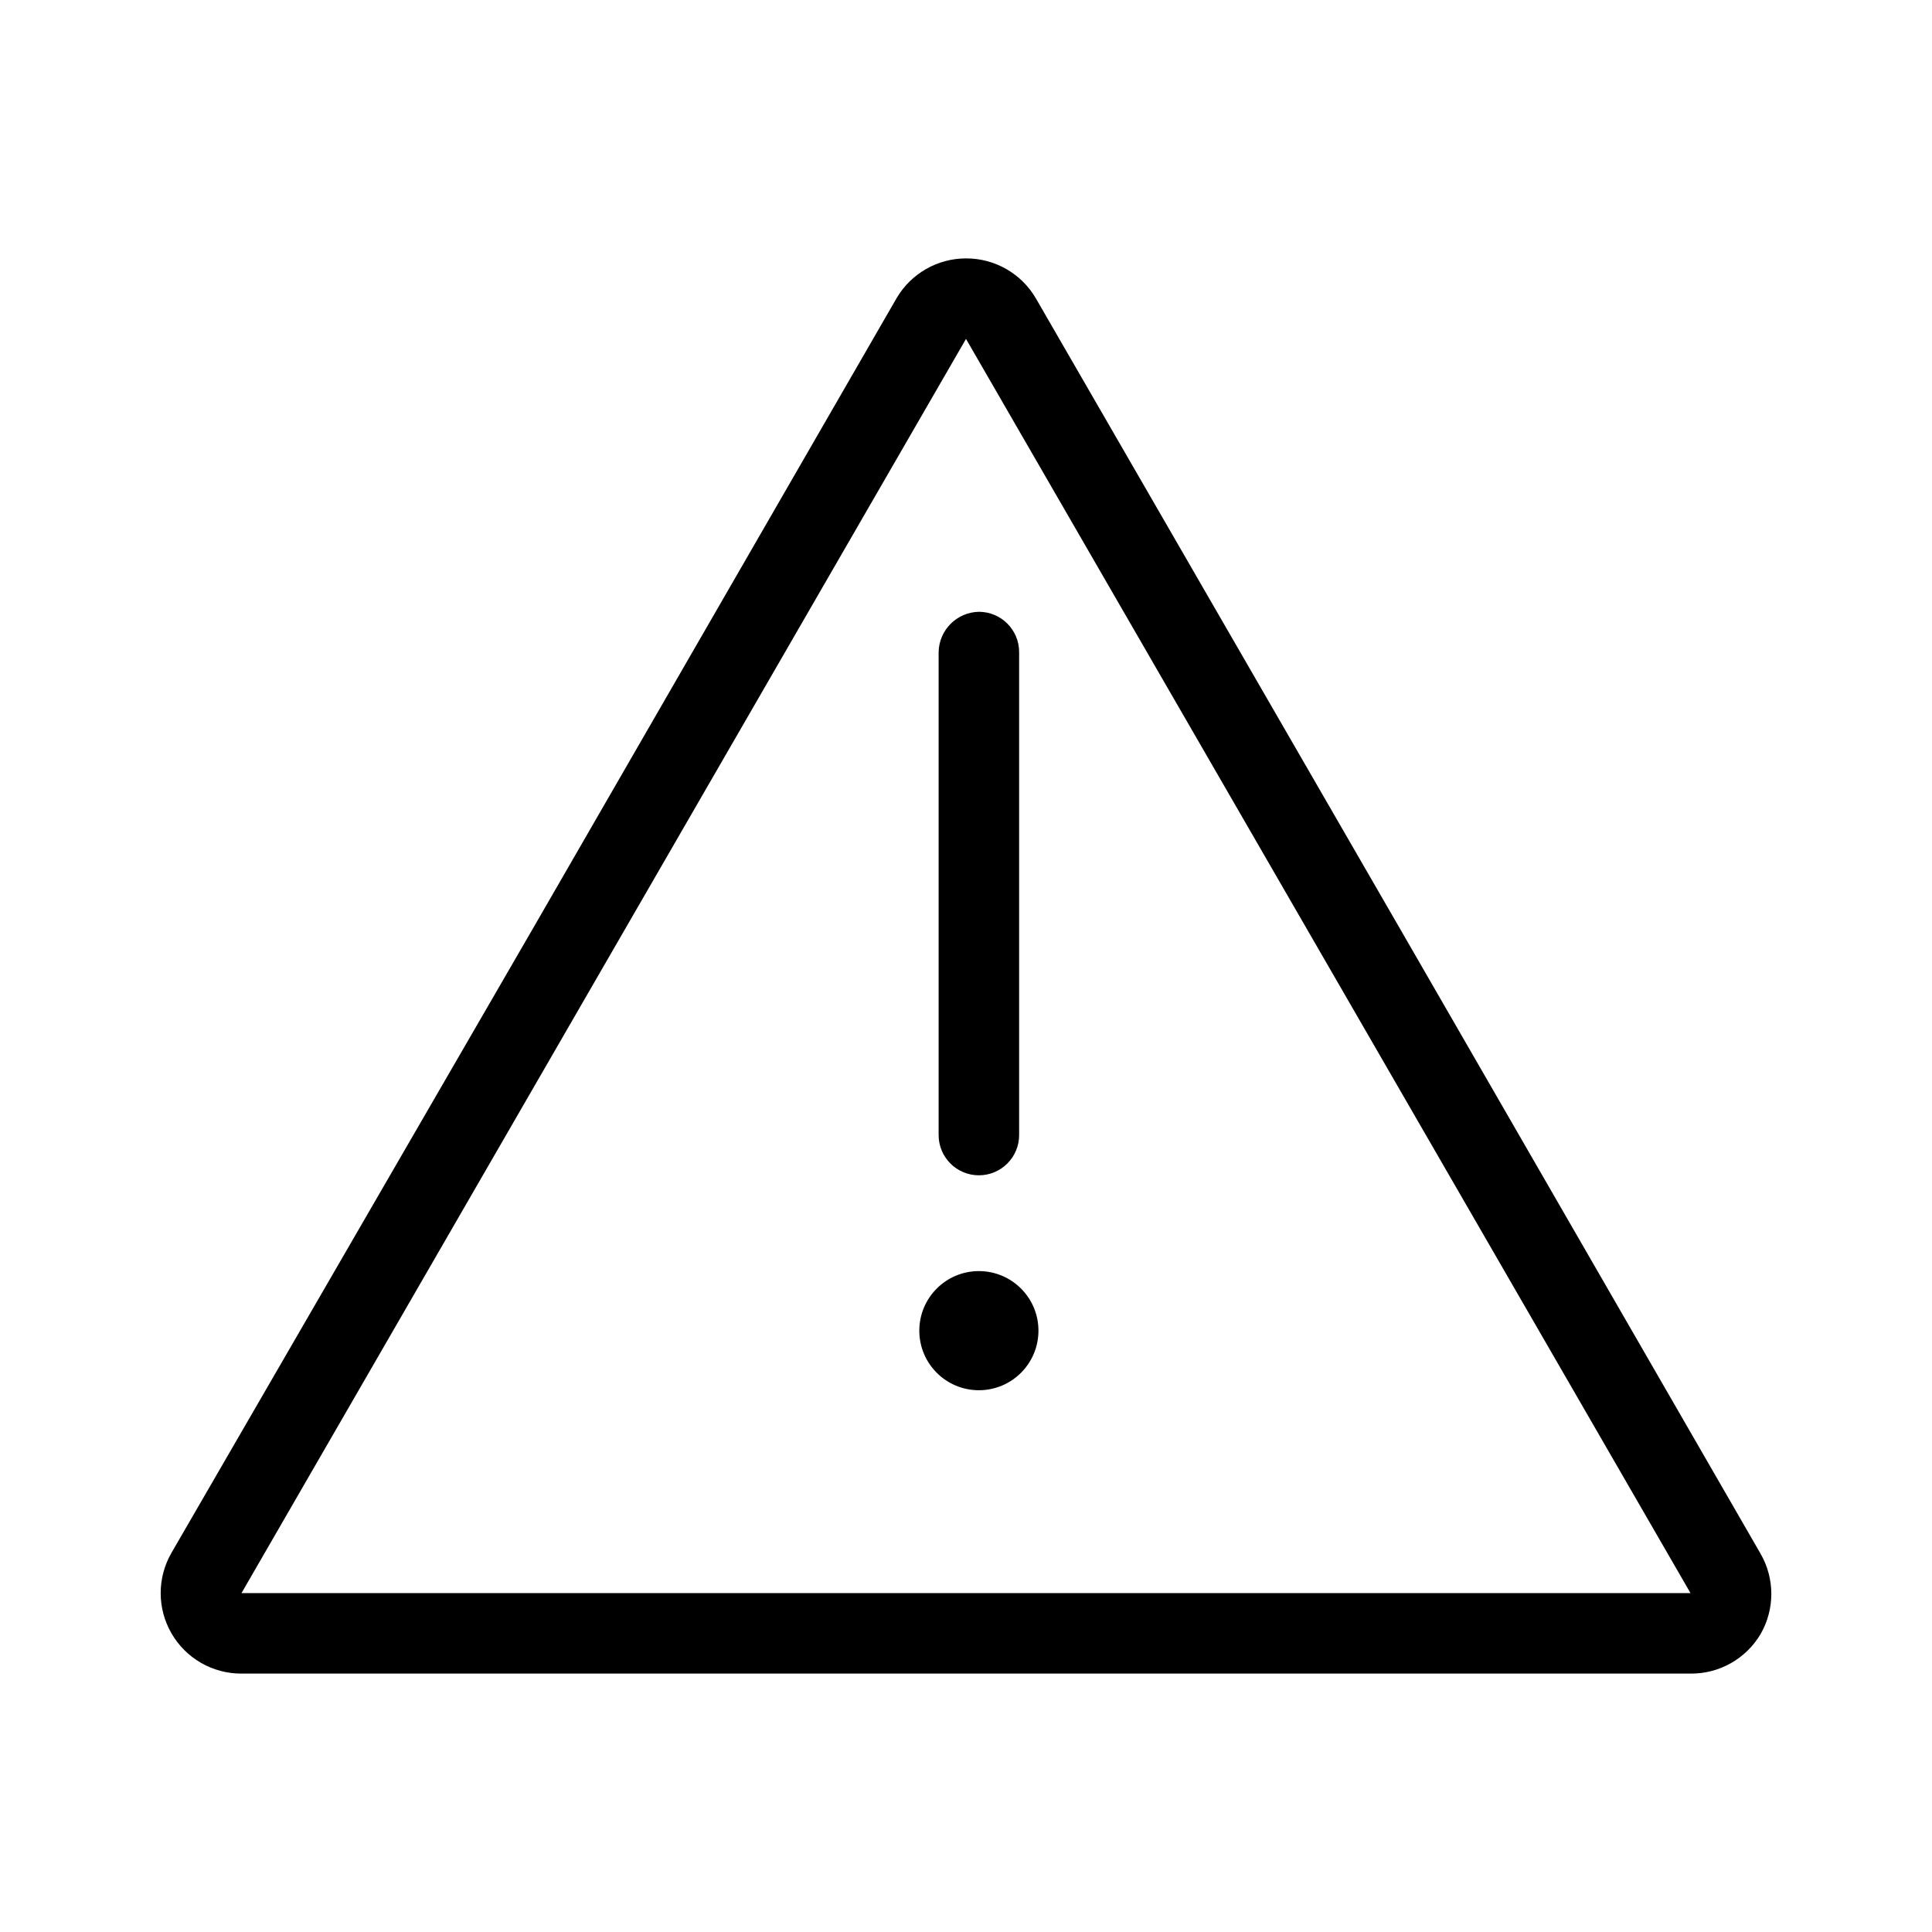
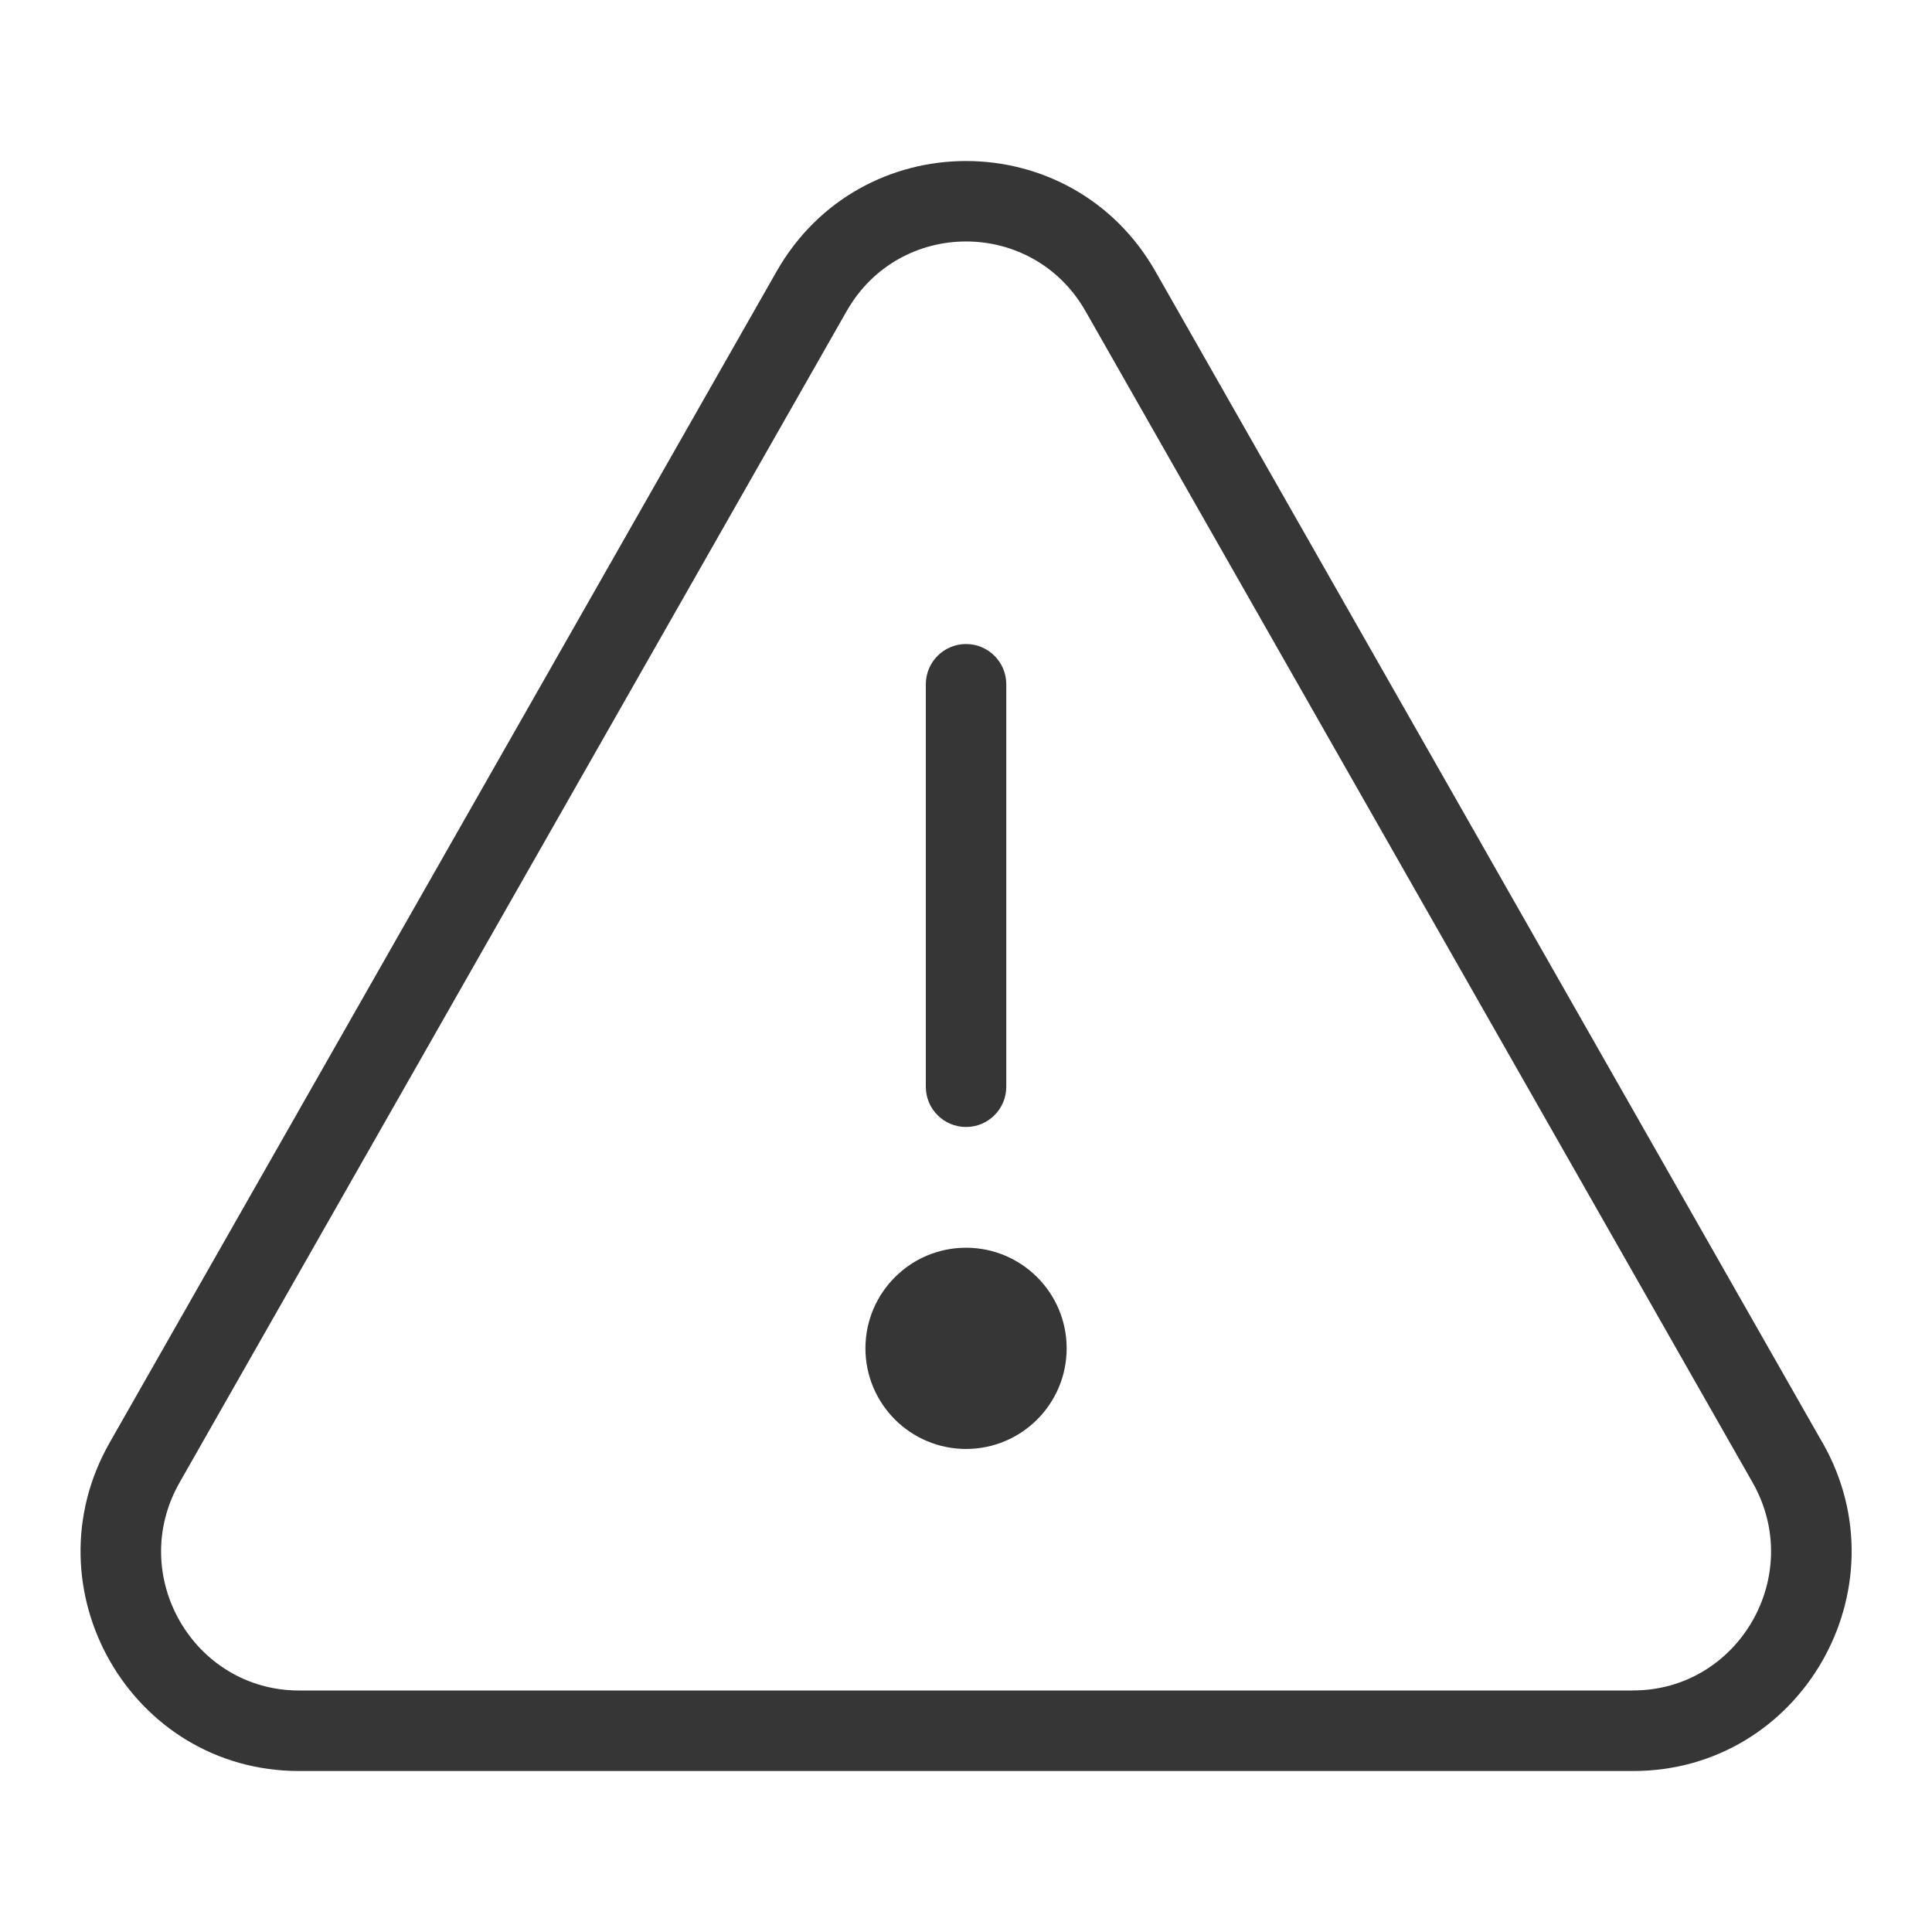
- <svg xmlns="http://www.w3.org/2000/svg" width="24" height="24" viewBox="0 0 24 24">
-   <path d="M12.16,15.79a.74.74,0,1,0,.74.74A.74.74,0,0,0,12.16,15.79Z" />
-   <path d="M12.16,14.6a.5.5,0,0,0,.5-.5v-6a.5.5,0,0,0-.5-.5.51.51,0,0,0-.5.5v6A.5.5,0,0,0,12.16,14.6Z" />
-   <path d="M21.87,19.3l-4.5-7.8-4.5-7.79a1,1,0,0,0-.87-.5,1,1,0,0,0-.86.49l-4.5,7.8L2.13,19.29a1,1,0,0,0,0,1,1,1,0,0,0,.87.5H21a1,1,0,0,0,.87-.49A1,1,0,0,0,21.87,19.3ZM12,19.79H3L7.5,12,12,4.21,16.5,12,21,19.79Z" />
+ <svg xmlns="http://www.w3.org/2000/svg" id="Camada_1" width="40" height="40" version="1.1" viewBox="0 0 40 40">
+   <path d="M20.001,25.833c-1.151,0-2.083.933-2.083,2.083s.933,2.083,2.083,2.083,2.083-.933,2.083-2.083-.933-2.083-2.083-2.083Z" fill="#363636" fill-rule="evenodd" />
+   <path d="M20.001,23.333c.46,0,.833-.373.833-.833v-8.333c0-.46-.373-.833-.833-.833s-.833.373-.833.833v8.333c0,.46.373.833.833.833Z" fill="#363636" fill-rule="evenodd" />
+   <path d="M37.731,29.867L23.922,5.619c-1.736-3.047-6.107-3.047-7.843,0L2.271,29.867c-1.721,3.021.441,6.8,3.922,6.8h27.618c3.48,0,5.643-3.779,3.922-6.8ZM33.81,35H6.192c-2.184,0-3.57-2.383-2.473-4.308L17.528,6.443c1.096-1.925,3.85-1.925,4.947,0l13.809,24.248c1.097,1.926-.29,4.308-2.473,4.308Z" fill="#363636" fill-rule="evenodd" />
</svg>
